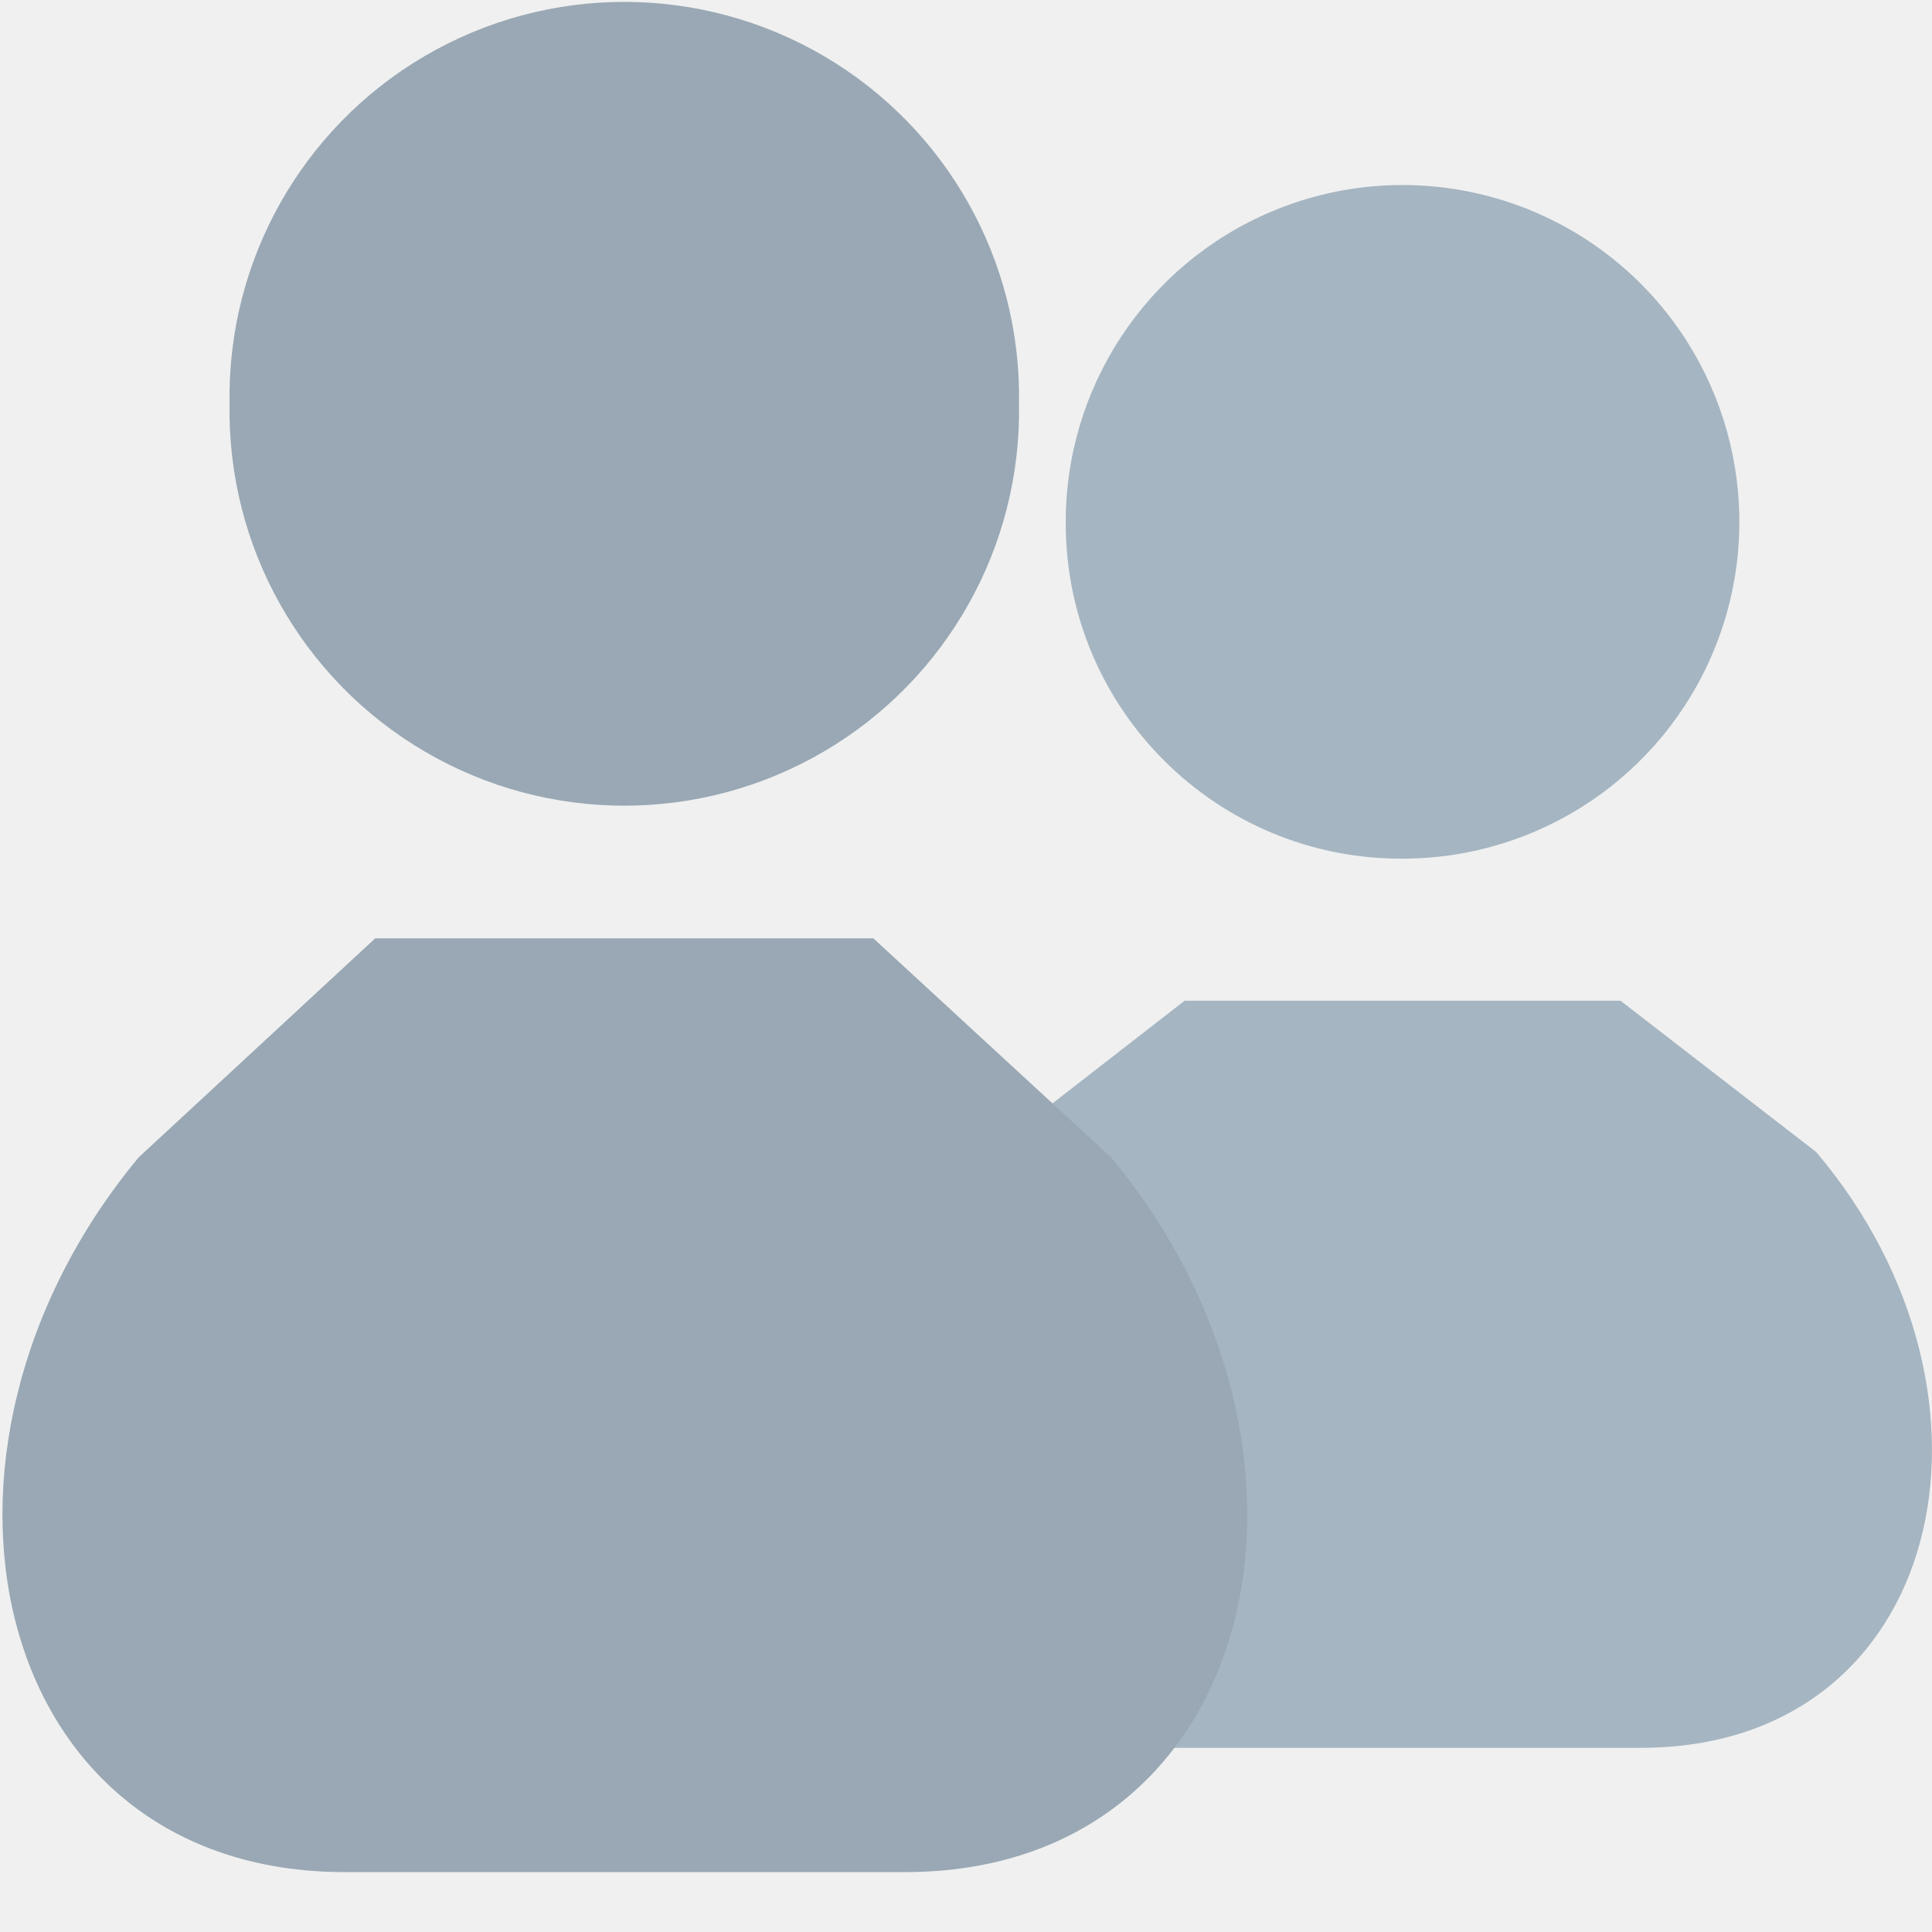
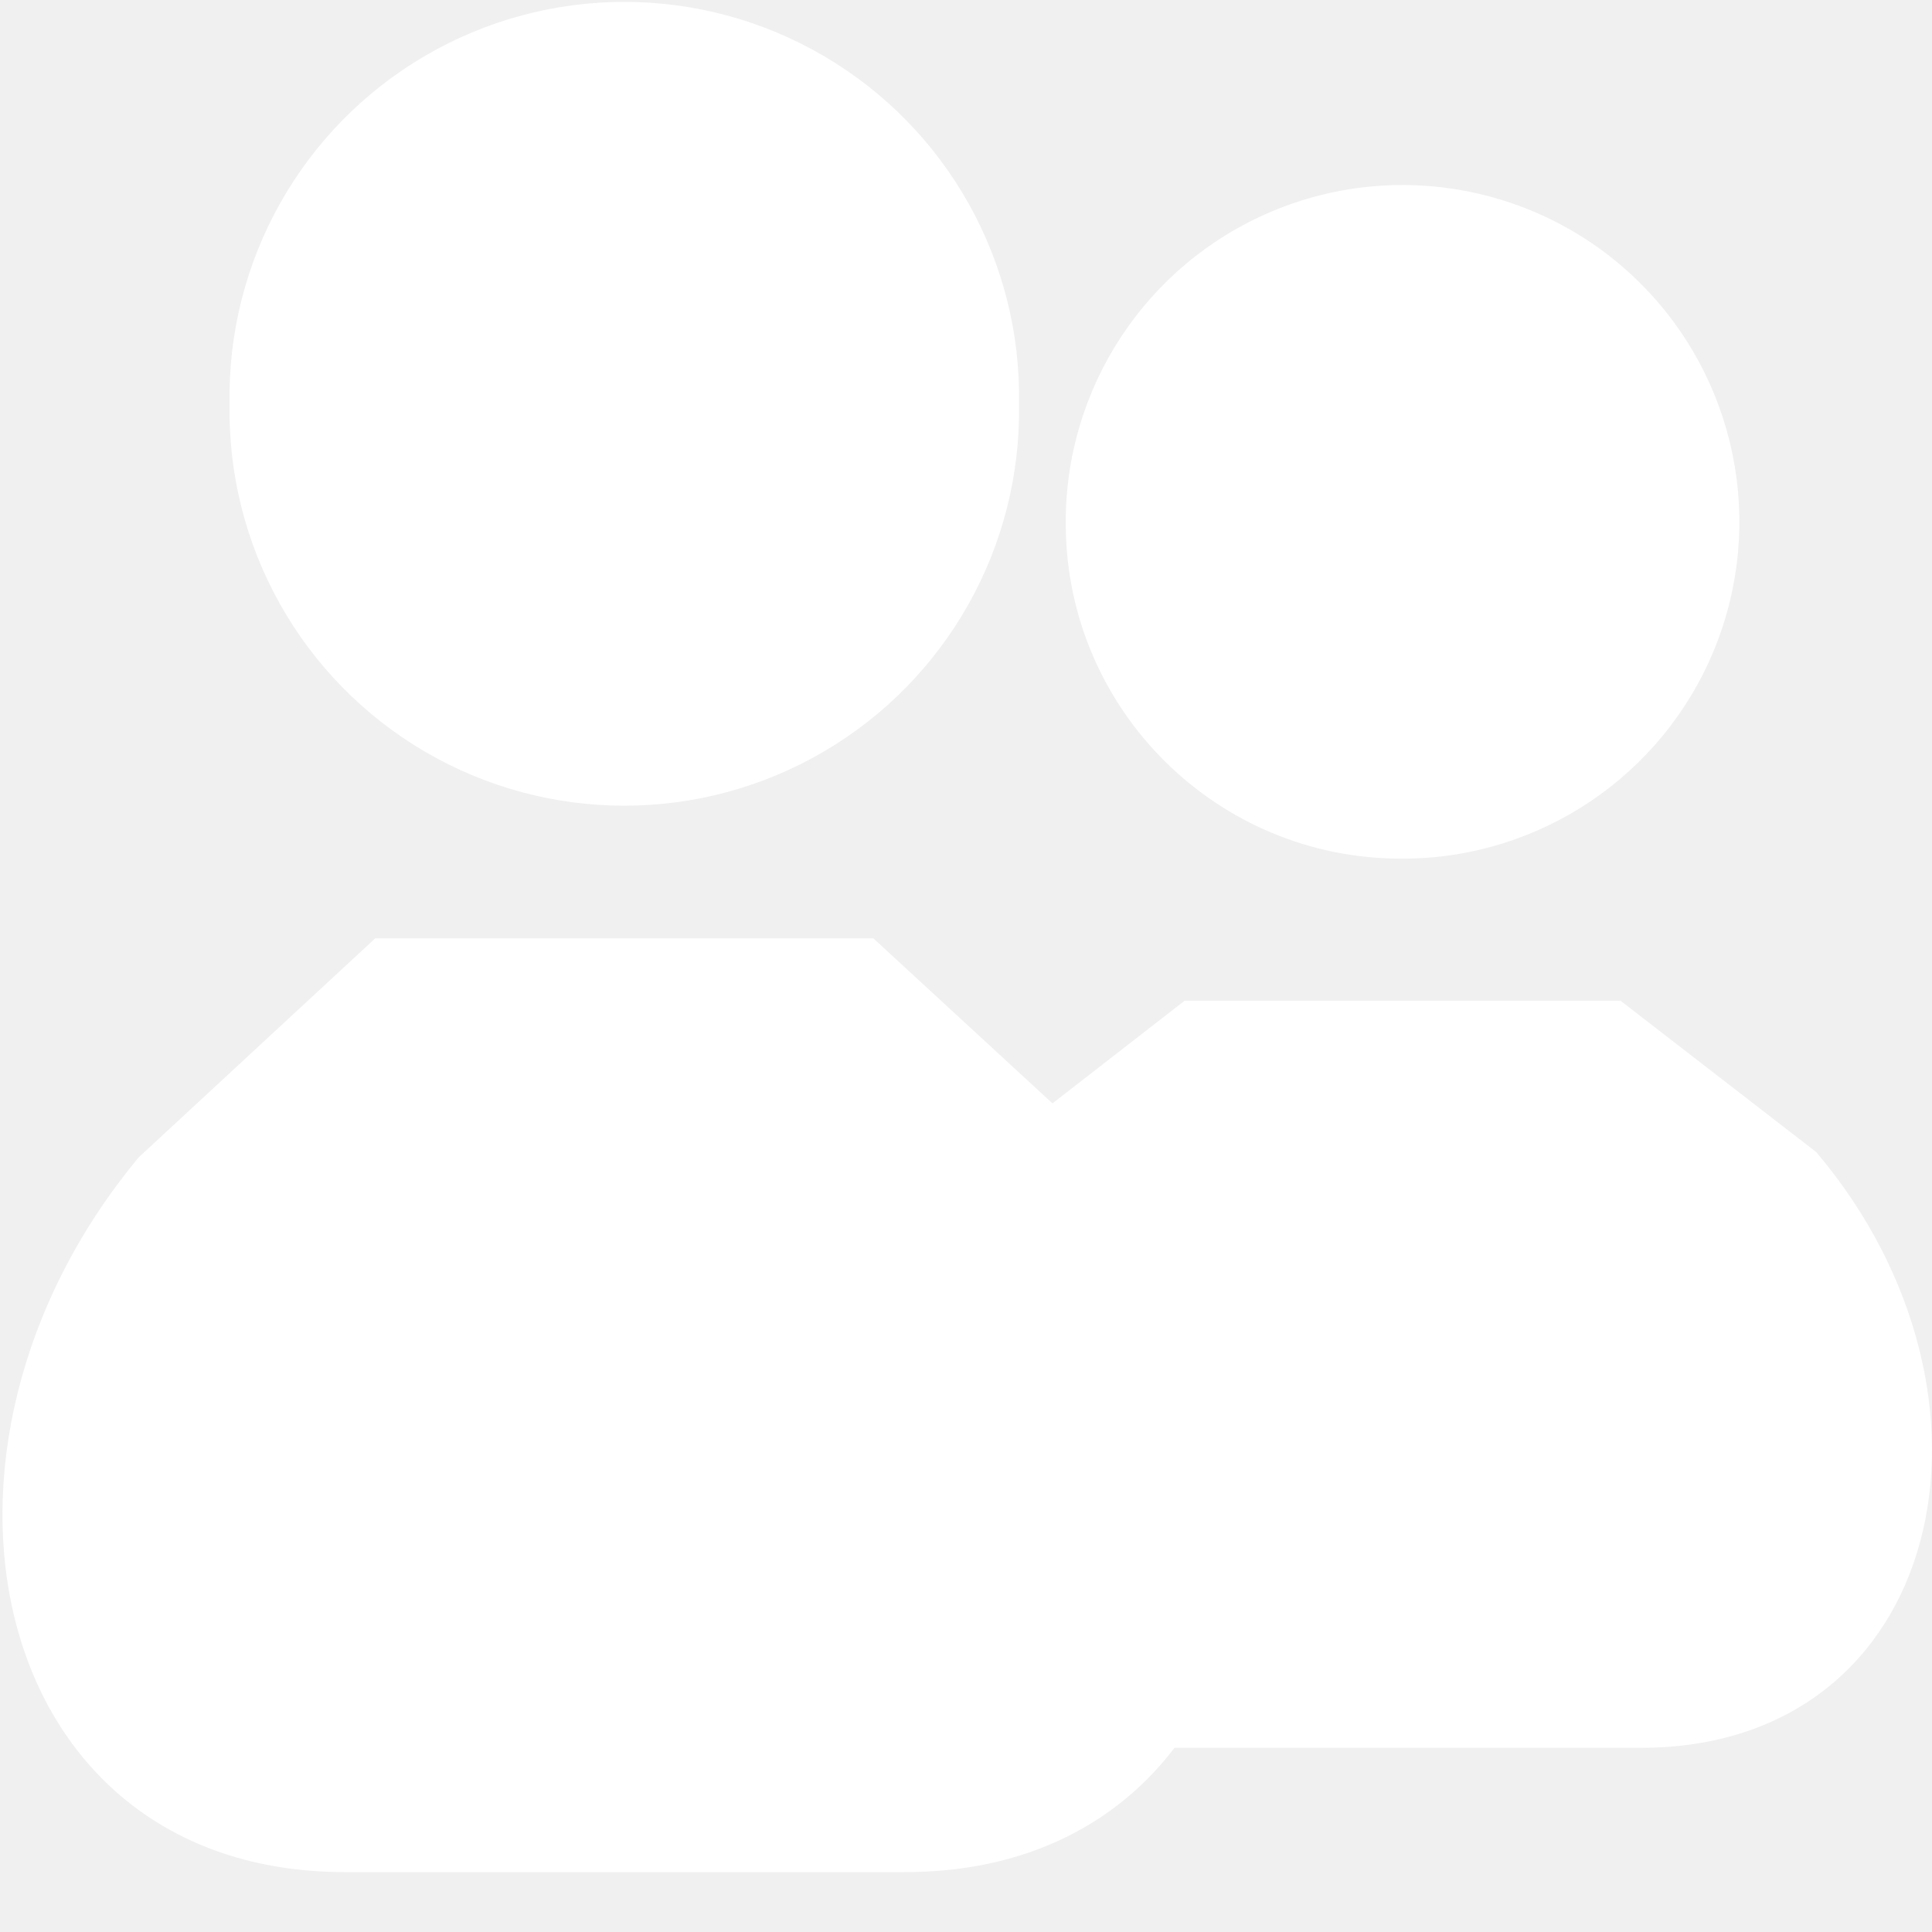
<svg xmlns="http://www.w3.org/2000/svg" width="30" height="30" viewBox="0 0 30 30">
  <defs>
    <style>
      .cls-1 {
        fill: rgba(162,42,42,0);
      }

      .cls-2 {
-         fill: #a5b5c1;
+         fill: #fff;
      }

      .cls-3 {
-         fill: #99a8b4;
+         fill: #fff;
      }

      .cls-4 {
        fill: none;
      }
    </style>
  </defs>
  <g id="icon_unselected" transform="translate(-35 -115)">
    <rect id="矩形_93" data-name="矩形 93" class="cls-1" width="30" height="30" transform="translate(35 115)" />
    <g id="person" transform="translate(-80.974 -225.93)">
      <path id="icon-persons" class="cls-2" d="M4.518,24.17c-4.7,0-5.947-5.443-2.721-9.251l3.025-2.35h6.768l3.039,2.35c3.226,3.808,1.984,9.251-2.721,9.251ZM2.976,5.182a5.23,5.23,0,1,1,5.23,5.181A5.207,5.207,0,0,1,2.976,5.182Z" transform="translate(129.547 343.9)" />
      <g id="icon-persons-2" data-name="icon-persons" transform="translate(116.014 341)">
        <path id="icon-persons-3" data-name="icon-persons" class="cls-3" d="M5.315,29c-5.535,0-7-6.532-3.2-11.1l3.672-3.4h7.734l3.69,3.4c3.8,4.57,2.334,11.1-3.2,11.1Zm-1.79-22.8a6.13,6.13,0,1,1,12.258,0,6.13,6.13,0,1,1-12.258,0Z" transform="translate(0)" />
        <path id="Stroke_Effect" data-name="Stroke Effect" class="cls-4" d="M5.315,29c-5.535,0-7-6.532-3.2-11.1l3.672-3.4h7.734l3.69,3.4c3.8,4.57,2.334,11.1-3.2,11.1Zm-1.79-22.8a6.13,6.13,0,1,1,12.258,0,6.13,6.13,0,1,1-12.258,0Z" transform="translate(0)" />
      </g>
    </g>
  </g>
</svg>
